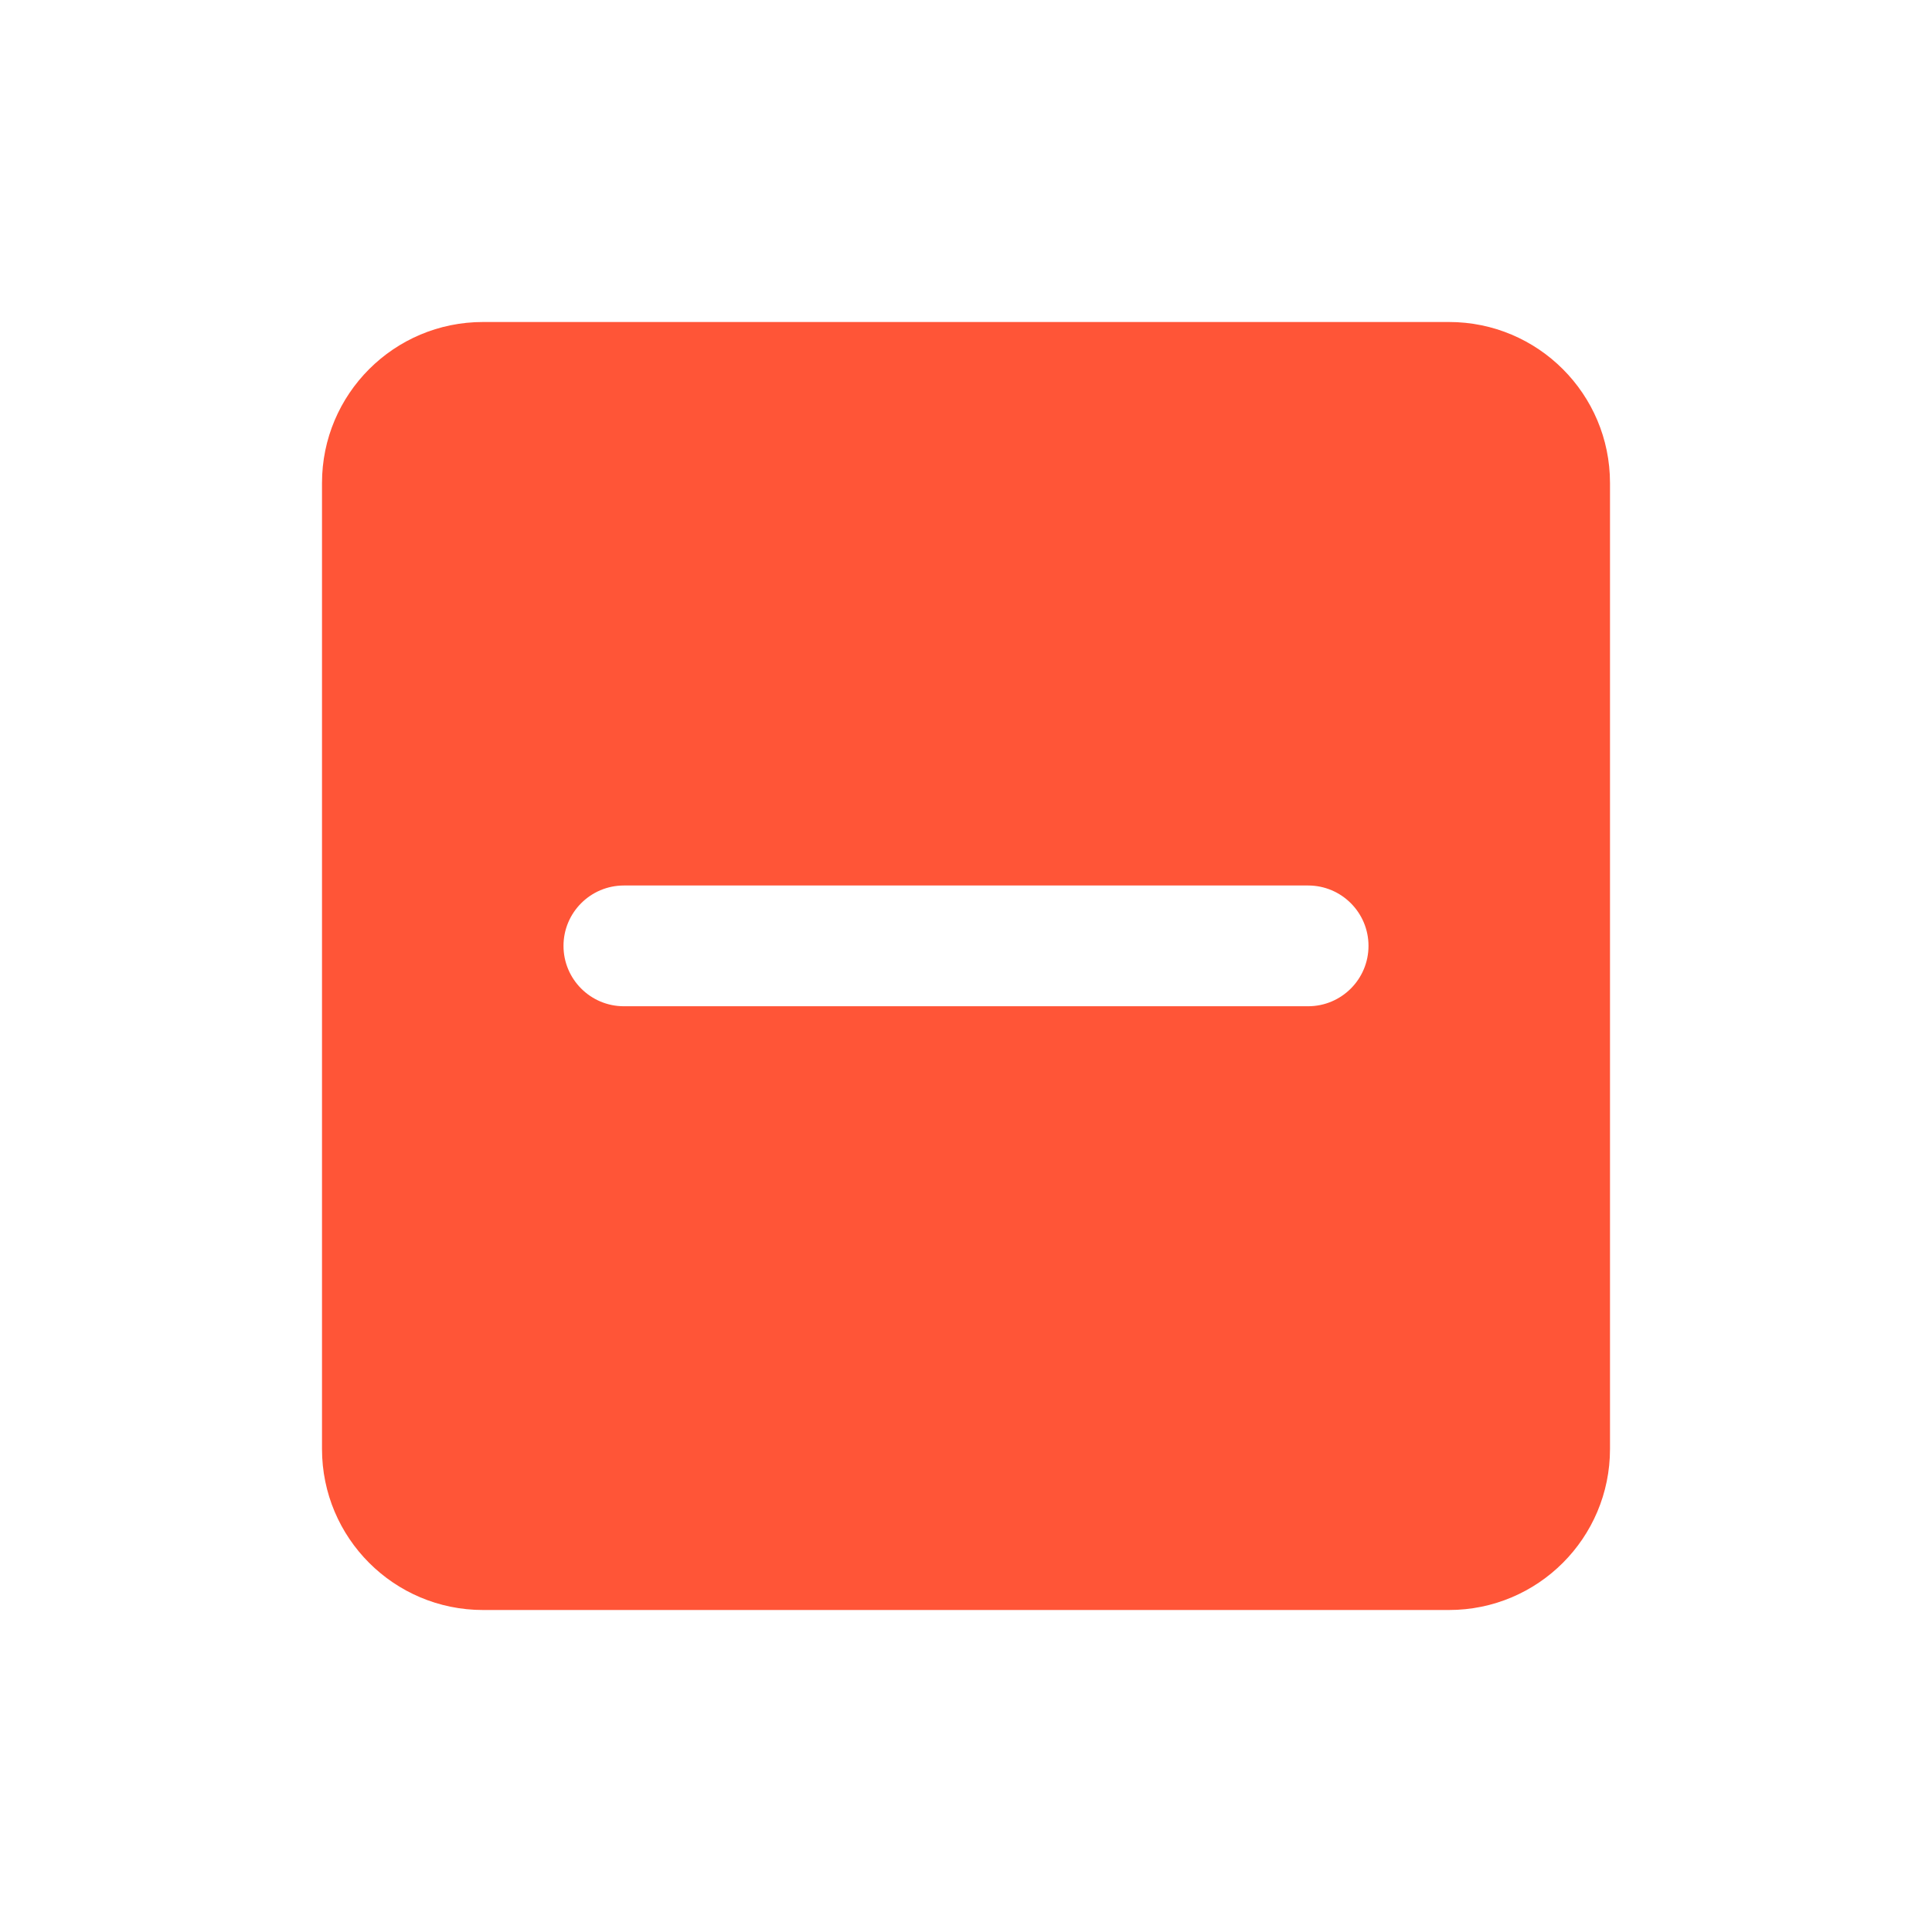
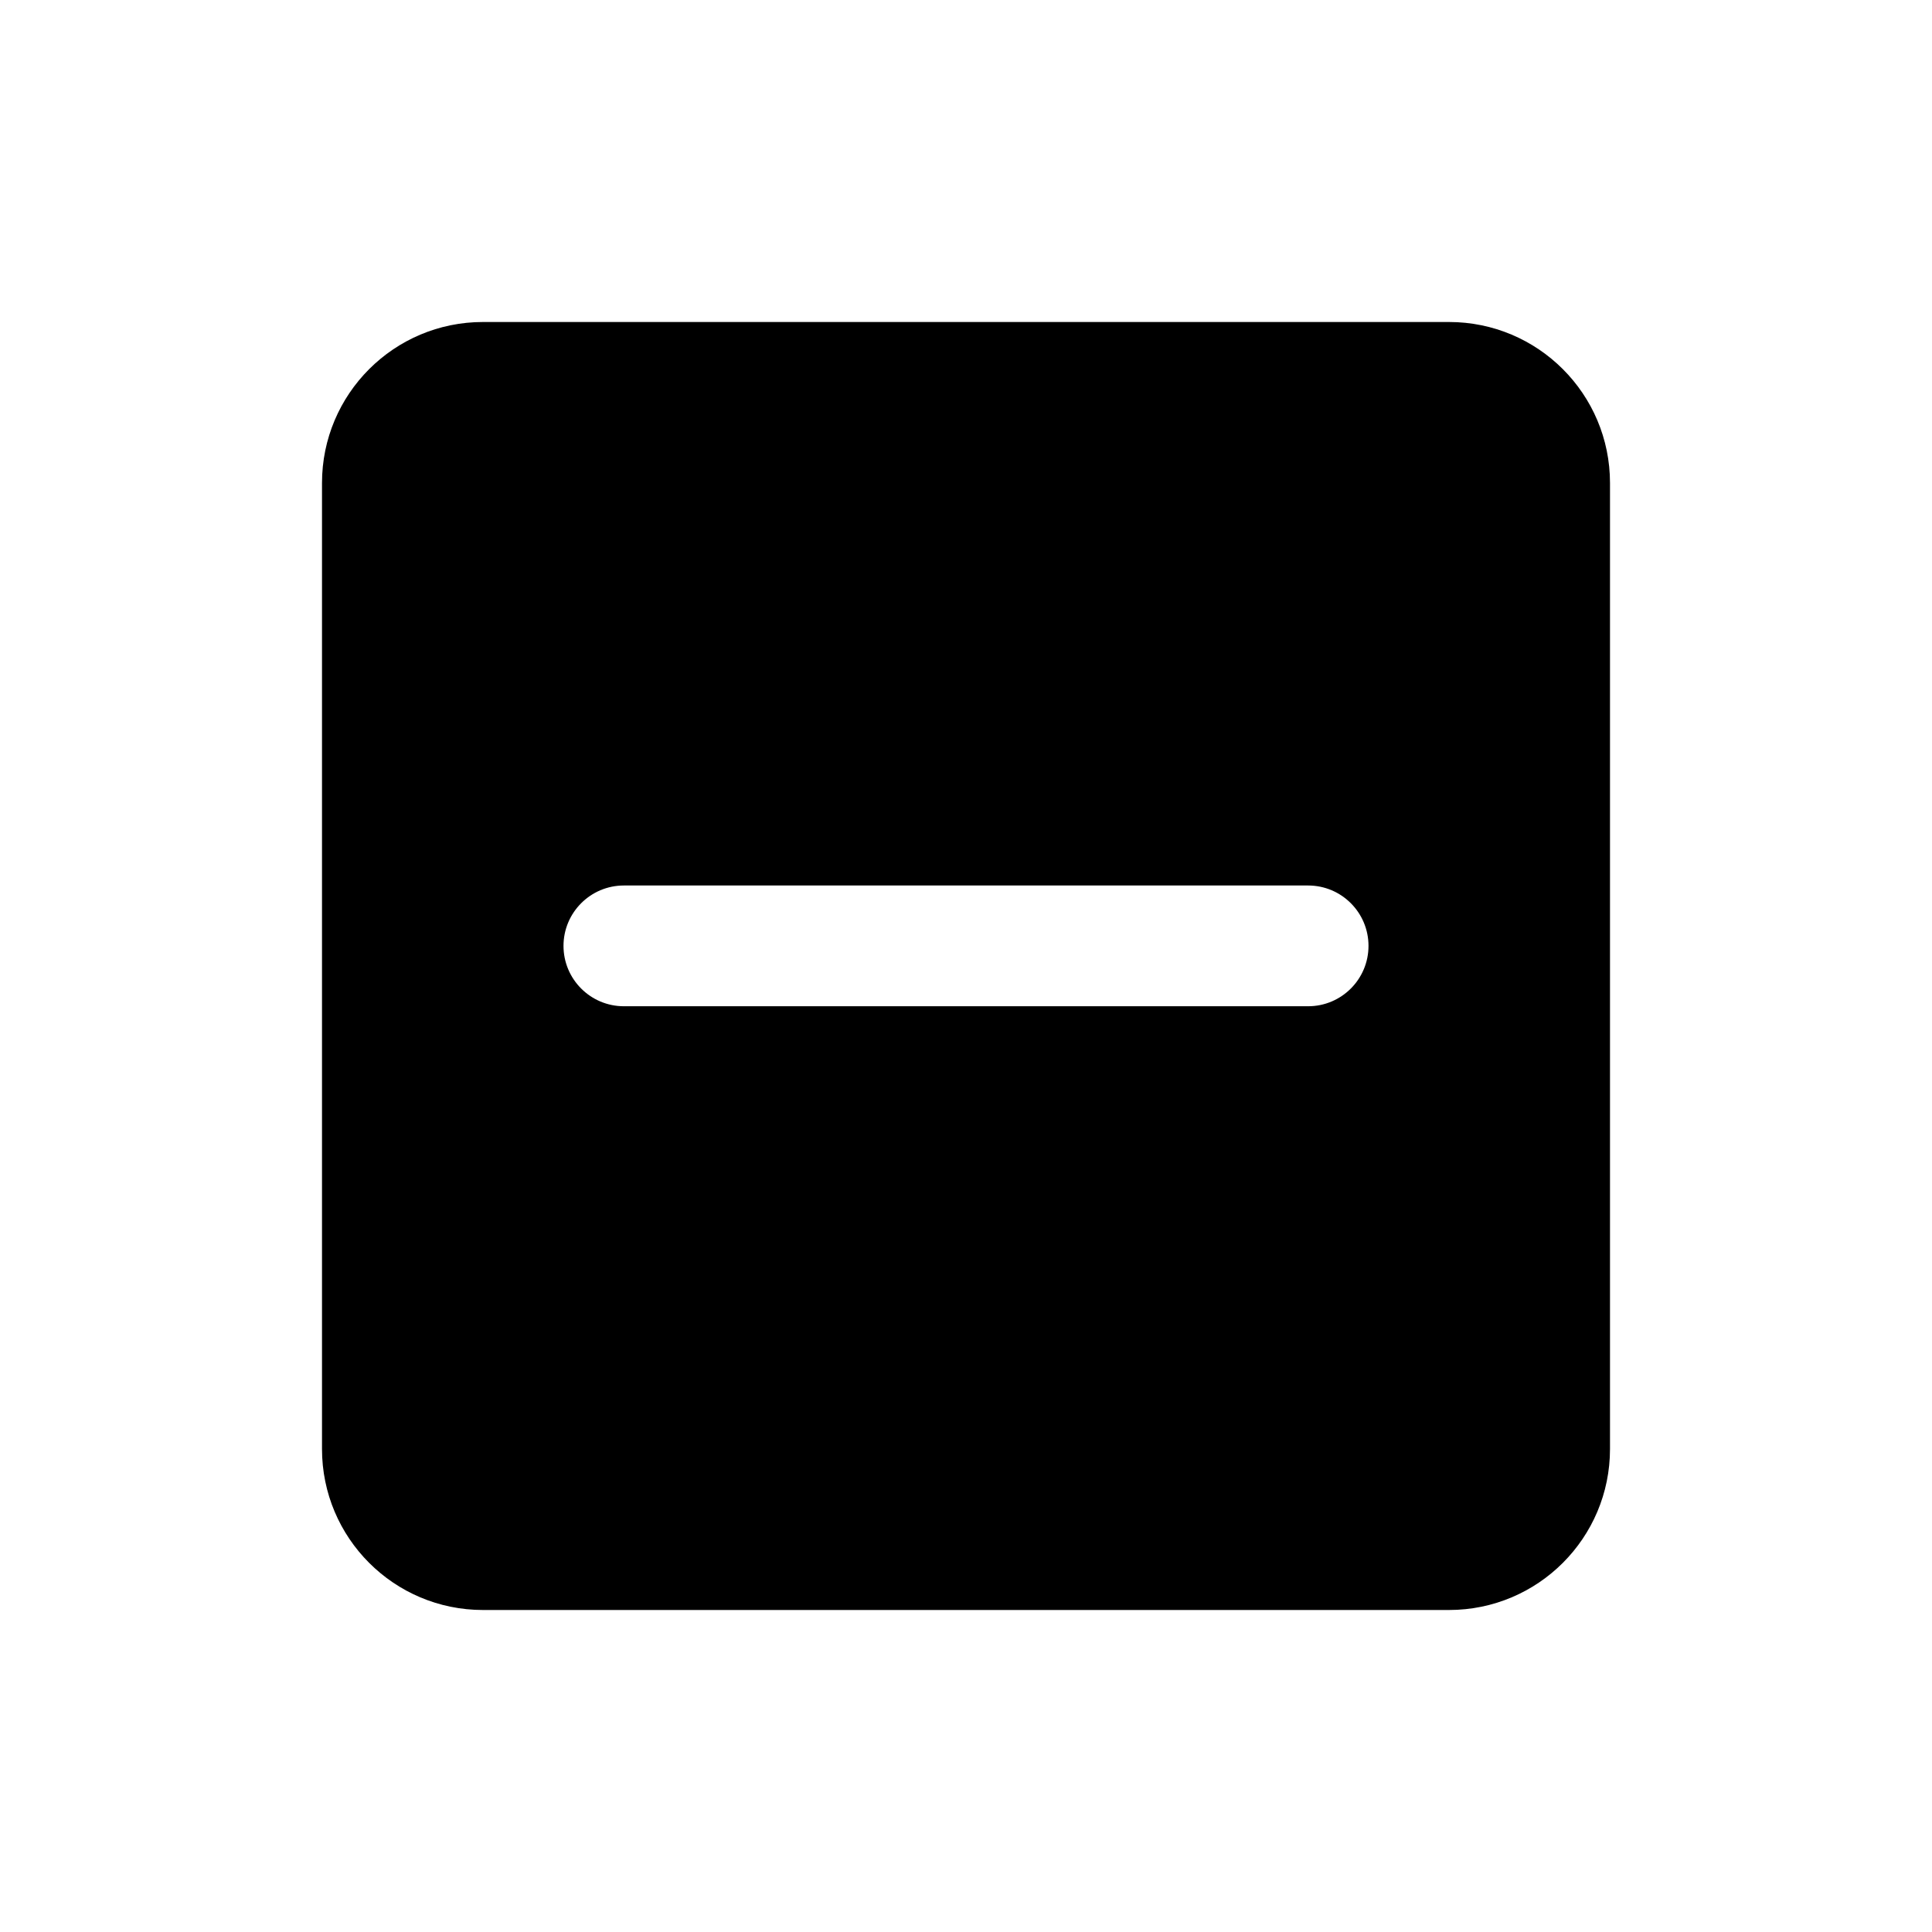
<svg xmlns="http://www.w3.org/2000/svg" width="24" height="24" viewBox="0 0 24 24" fill="none">
-   <path fill-rule="evenodd" clip-rule="evenodd" d="M6 4C4.895 4 4 4.895 4 6V18C4 19.105 4.895 20 6 20H18C19.105 20 20 19.105 20 18V6C20 4.895 19.105 4 18 4H6ZM7.75 11C7.336 11 7 11.336 7 11.75C7 12.164 7.336 12.5 7.75 12.5H16.25C16.664 12.5 17 12.164 17 11.75C17 11.336 16.664 11 16.25 11H7.75Z" fill="#FF5537" />
+   <path fill-rule="evenodd" clip-rule="evenodd" d="M6 4C4.895 4 4 4.895 4 6V18C4 19.105 4.895 20 6 20H18C19.105 20 20 19.105 20 18V6C20 4.895 19.105 4 18 4H6ZM7.75 11C7.336 11 7 11.336 7 11.75C7 12.164 7.336 12.5 7.75 12.5H16.25C16.664 12.5 17 12.164 17 11.75C17 11.336 16.664 11 16.25 11H7.75Z" fill="currentColor" />
</svg>
